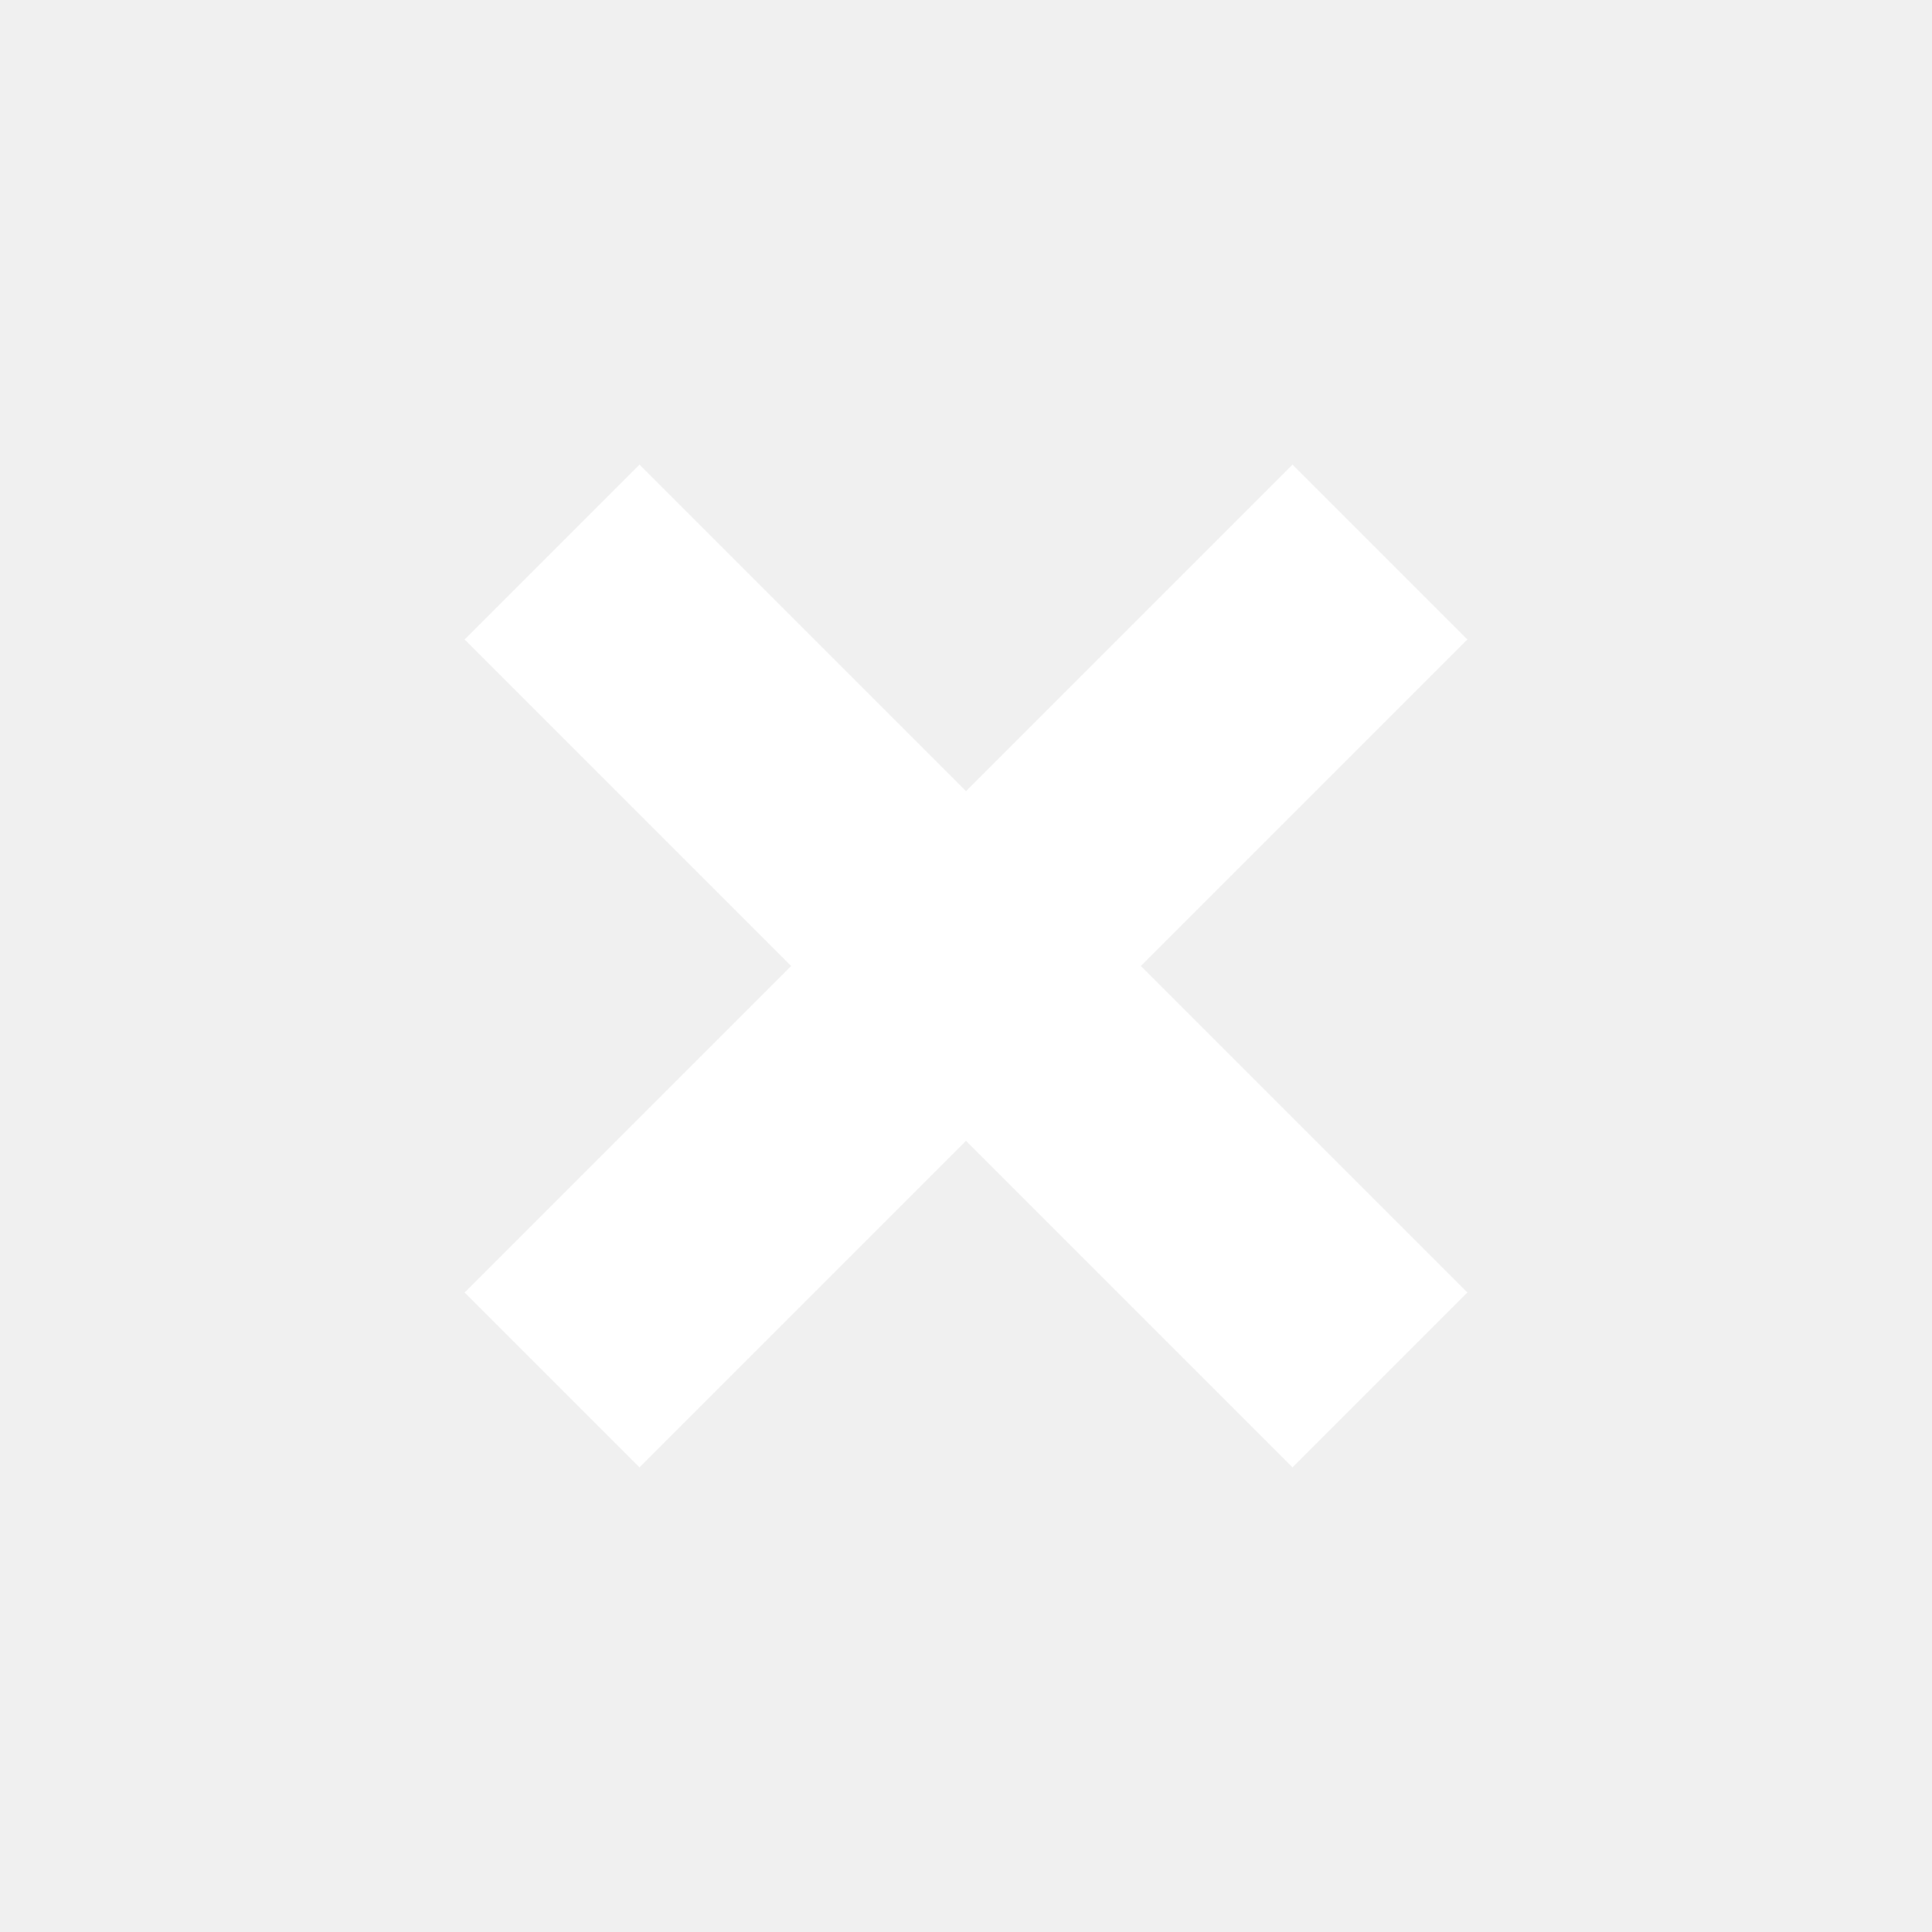
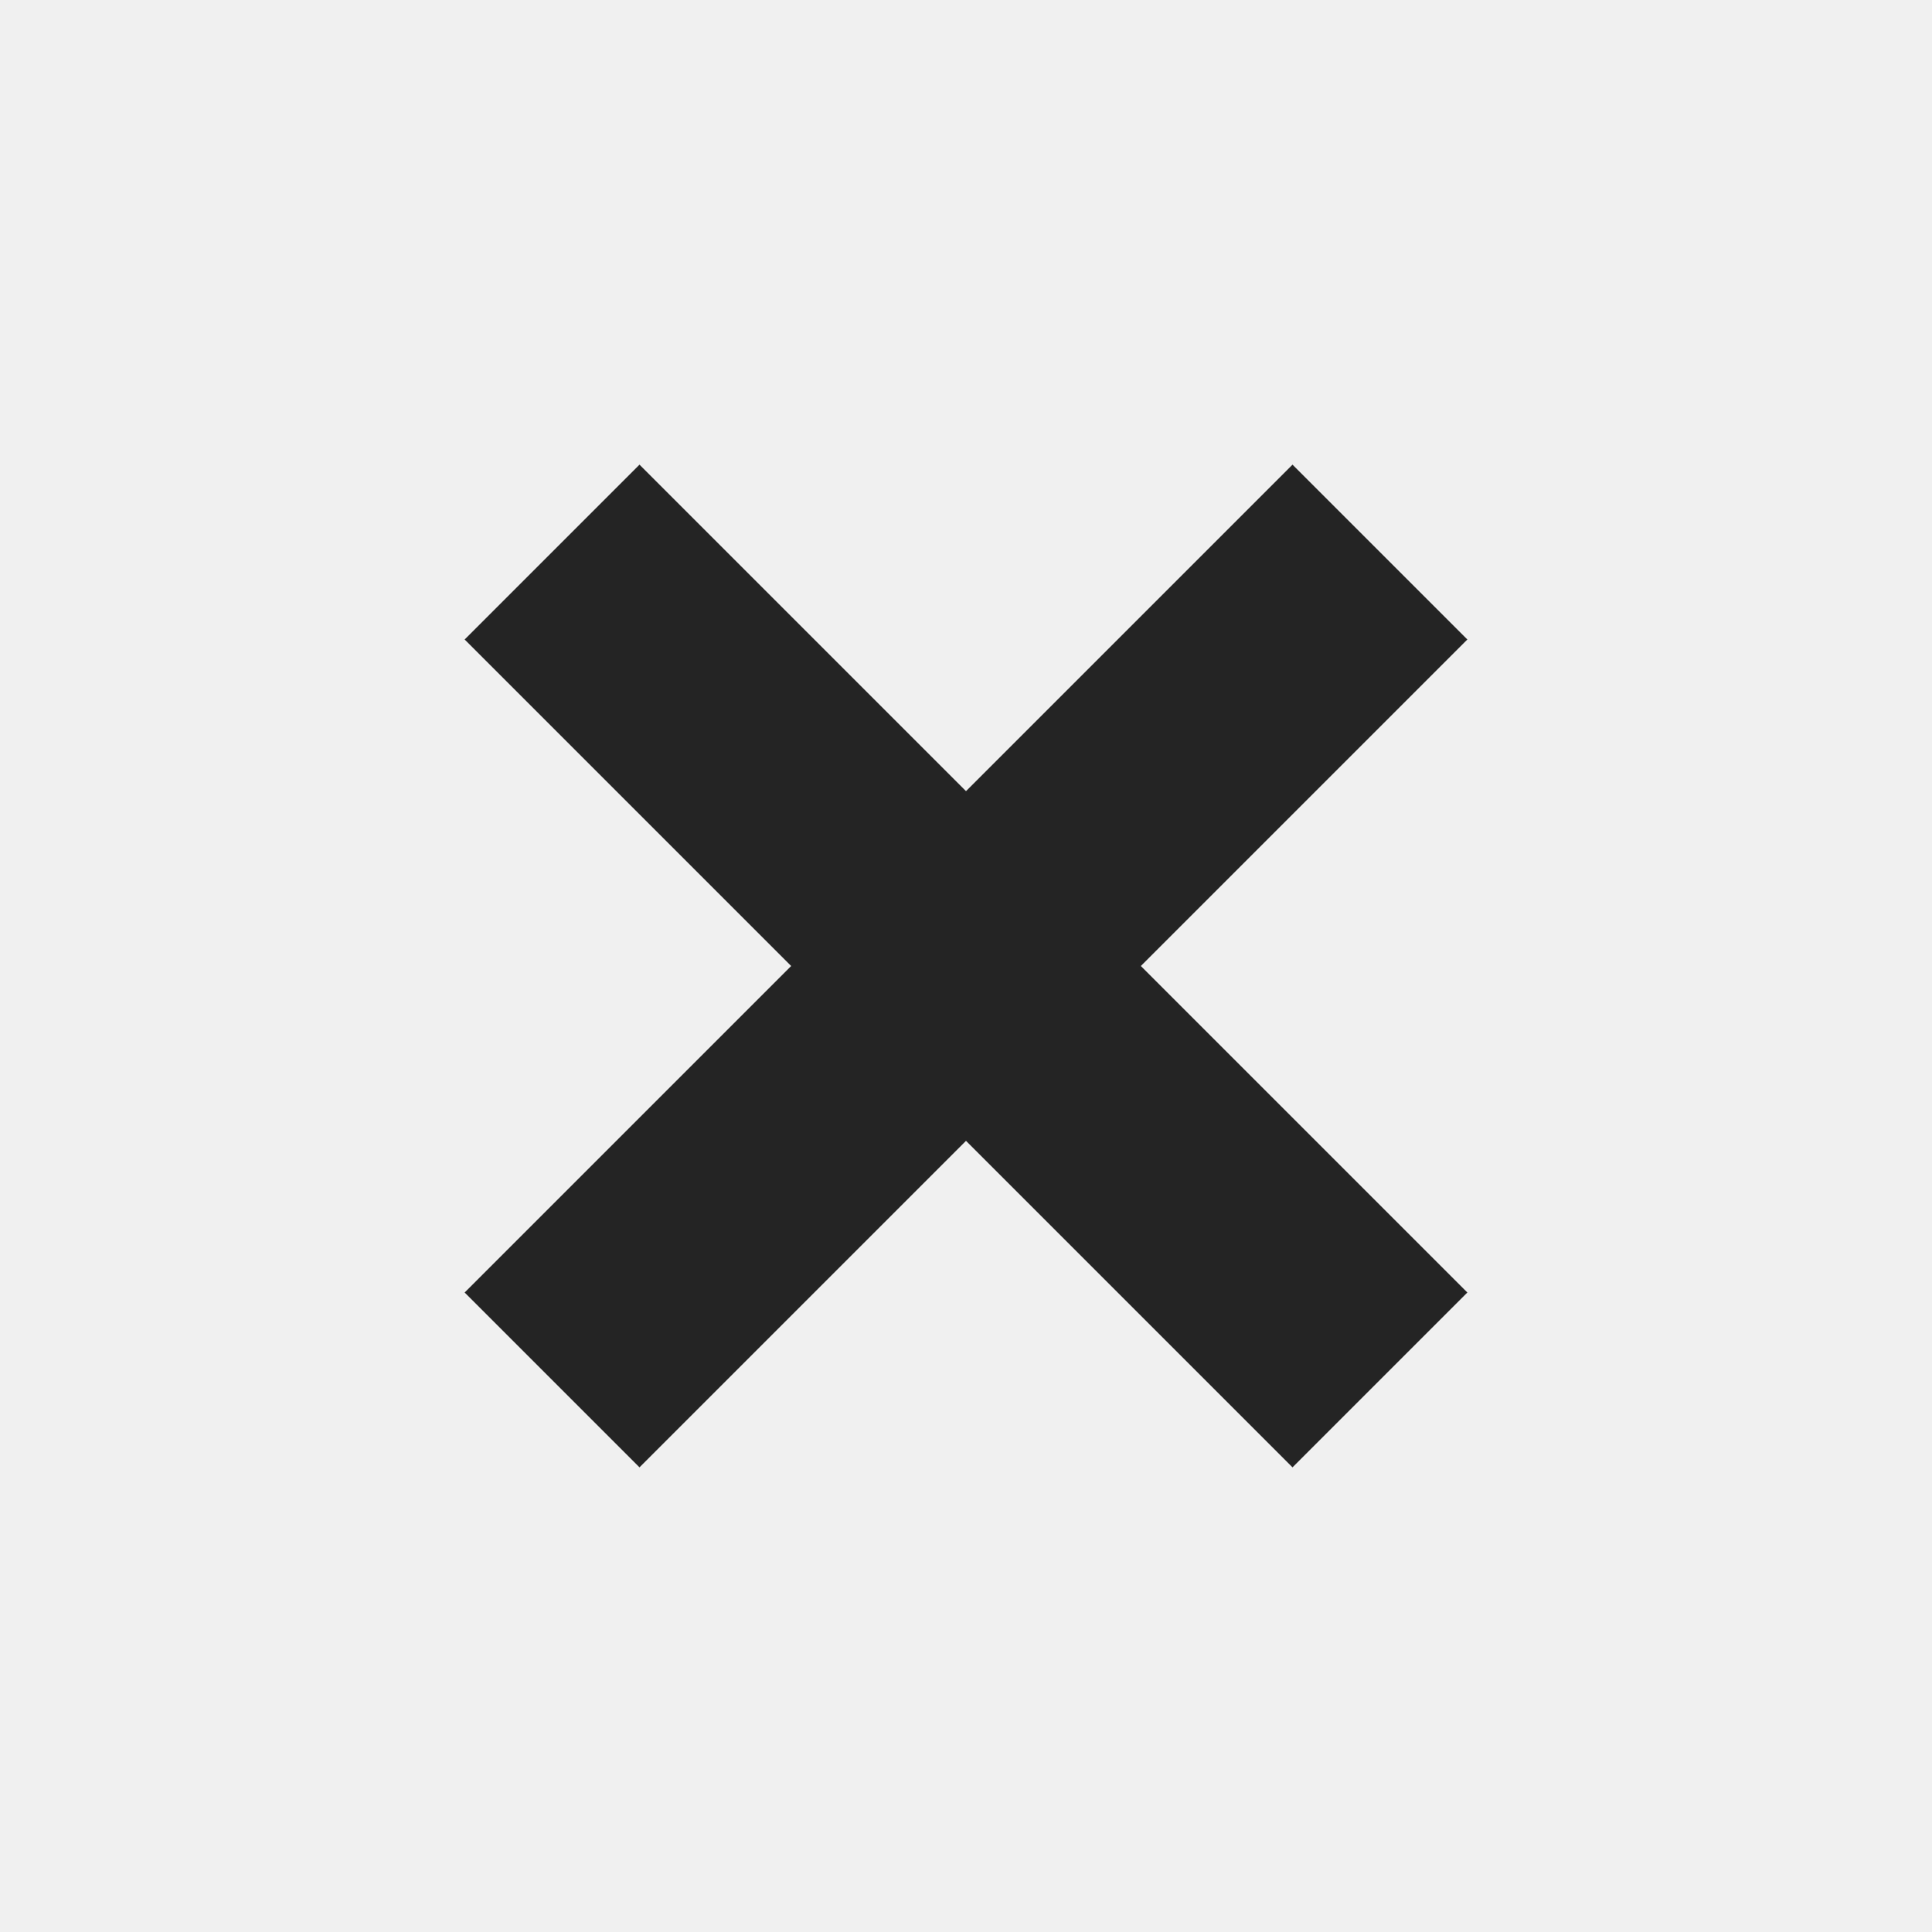
<svg xmlns="http://www.w3.org/2000/svg" version="1.1" id="Layer_1" x="0px" y="0px" viewBox="0 0 200 200" style="enable-background:new 0 0 200 200;" xml:space="preserve">
  <style type="text/css">
- 	.st0{fill:#FFFFFF;}
+ 	.st0{fill:#242424;}
</style>
  <g id="icon">
    <polygon class="st0" points="151.9,133.8 133.8,151.9 100,118.1 66.2,151.9 48.1,133.8 81.9,100 48.1,66.2 66.2,48.1 100,81.9    133.8,48.1 151.9,66.2 118.1,100  " />
  </g>
</svg>
